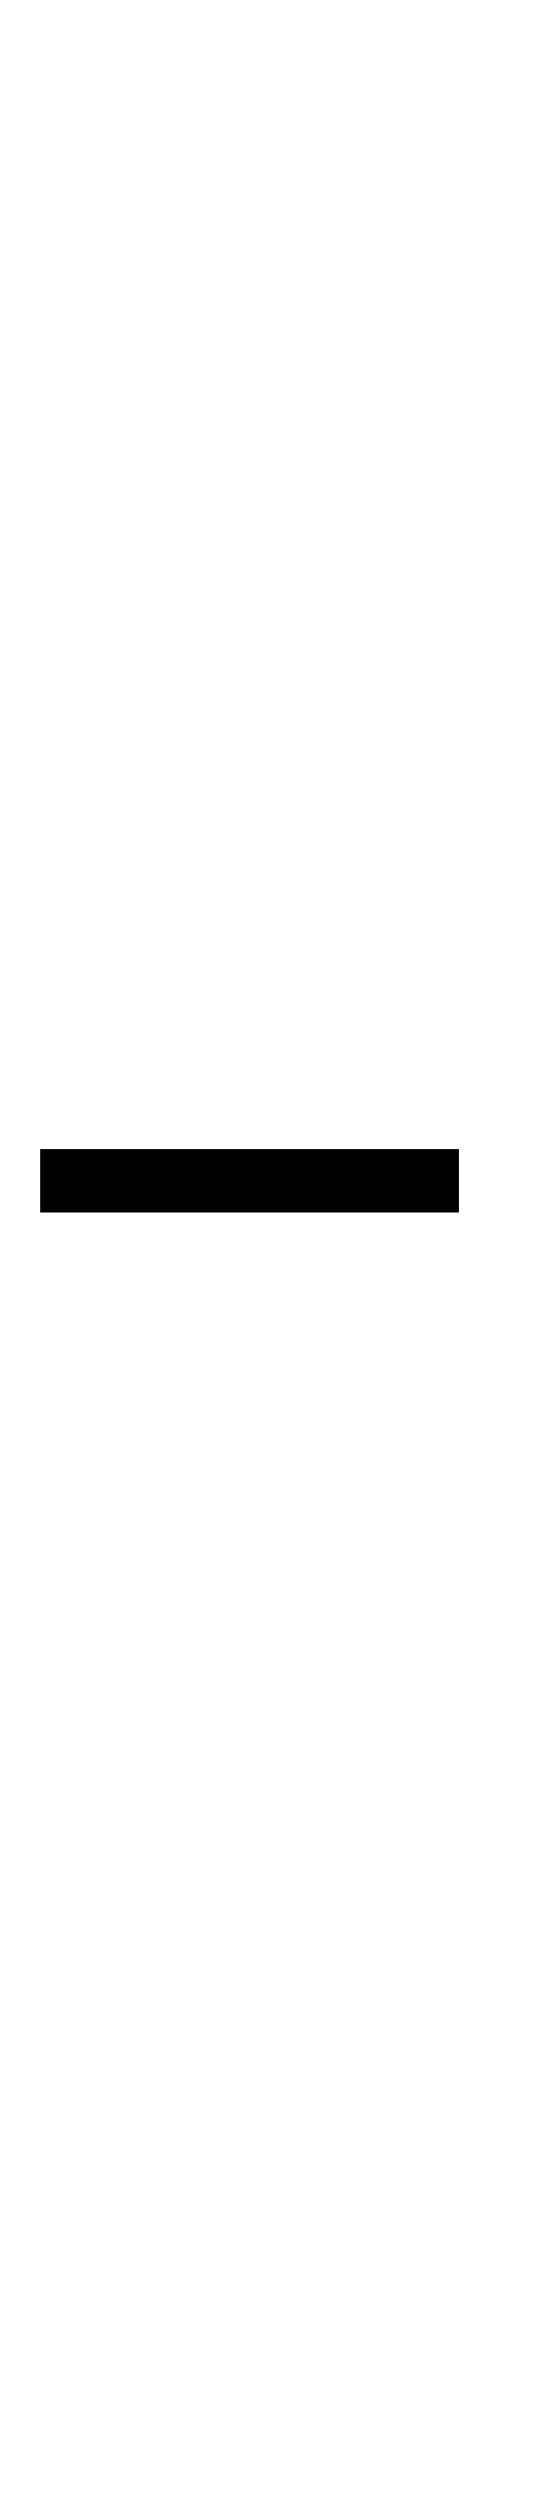
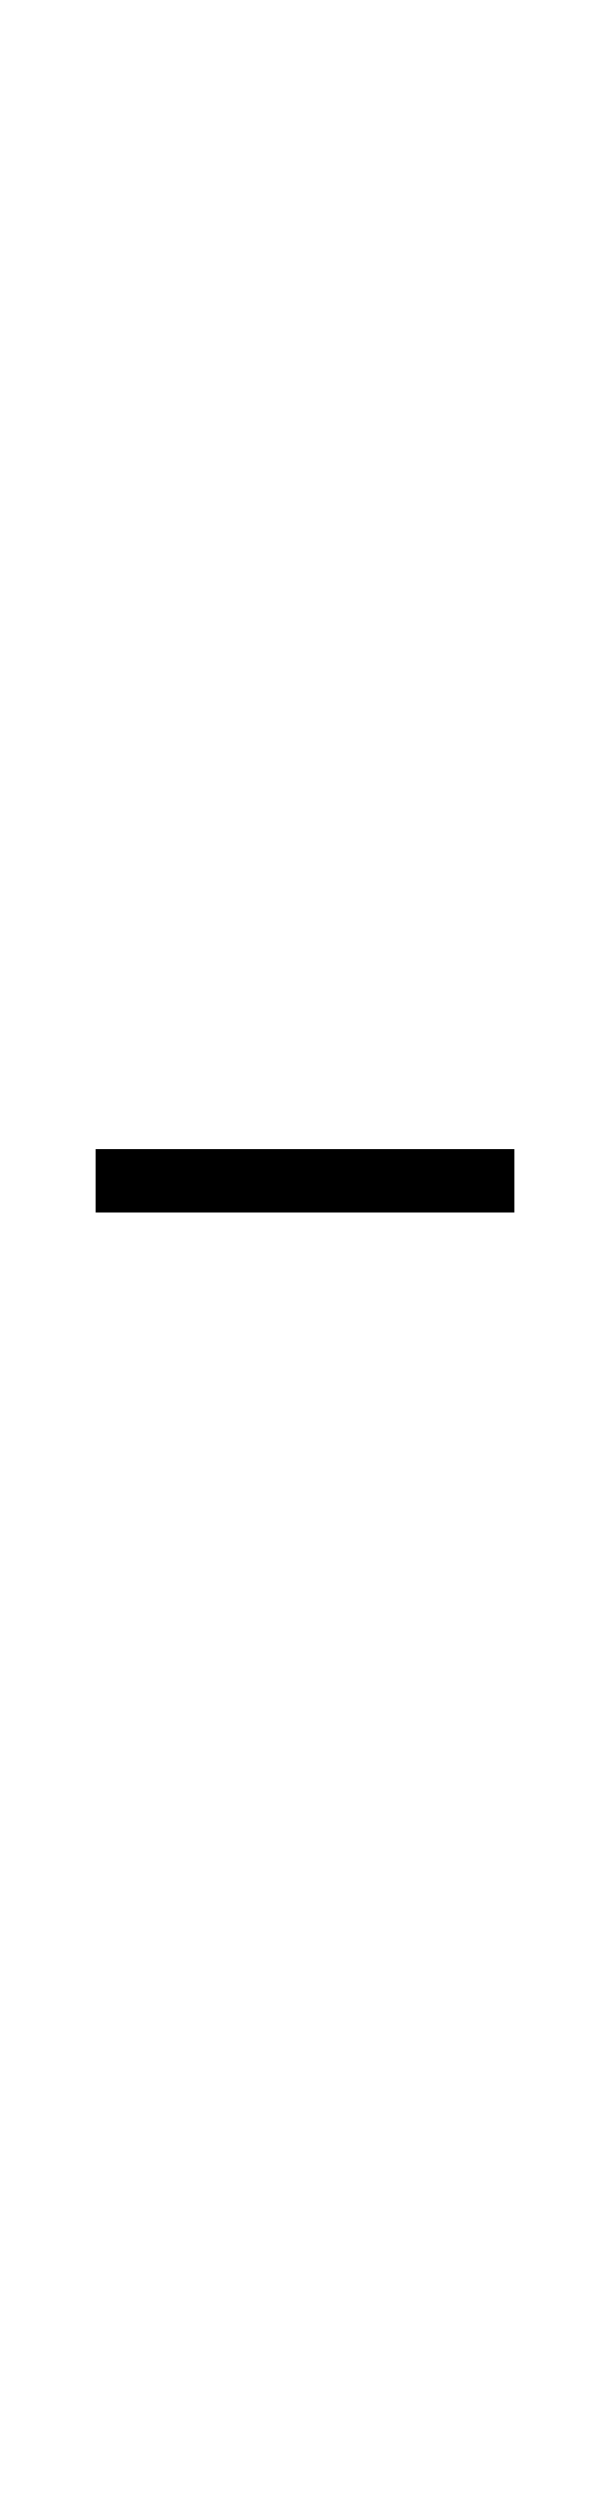
- <svg xmlns="http://www.w3.org/2000/svg" version="1.1" baseProfile="tiny" id="Capa_1" x="0px" y="0px" width="6px" height="28px" viewBox="0 0 6 28" xml:space="preserve">
+ <svg xmlns="http://www.w3.org/2000/svg" version="1.1" id="Capa_1" x="0px" y="0px" width="6.833px" height="28px" viewBox="0 0 6.833 28" enable-background="new 0 0 6.833 28" xml:space="preserve">
  <g id="icomoon-ignore">
-     <line fill="none" stroke="#449FDB" x1="0" y1="0" x2="0" y2="0" />
+     <line fill="none" stroke="#449FDB" x1="3.417" y1="0" x2="3.417" y2="0" />
  </g>
-   <path d="M0.45,12.87h4.69v0.71H0.45V12.87z" />
+   <path d="M1.071,12.87h4.69v0.71h-4.69V12.87z" />
</svg>
